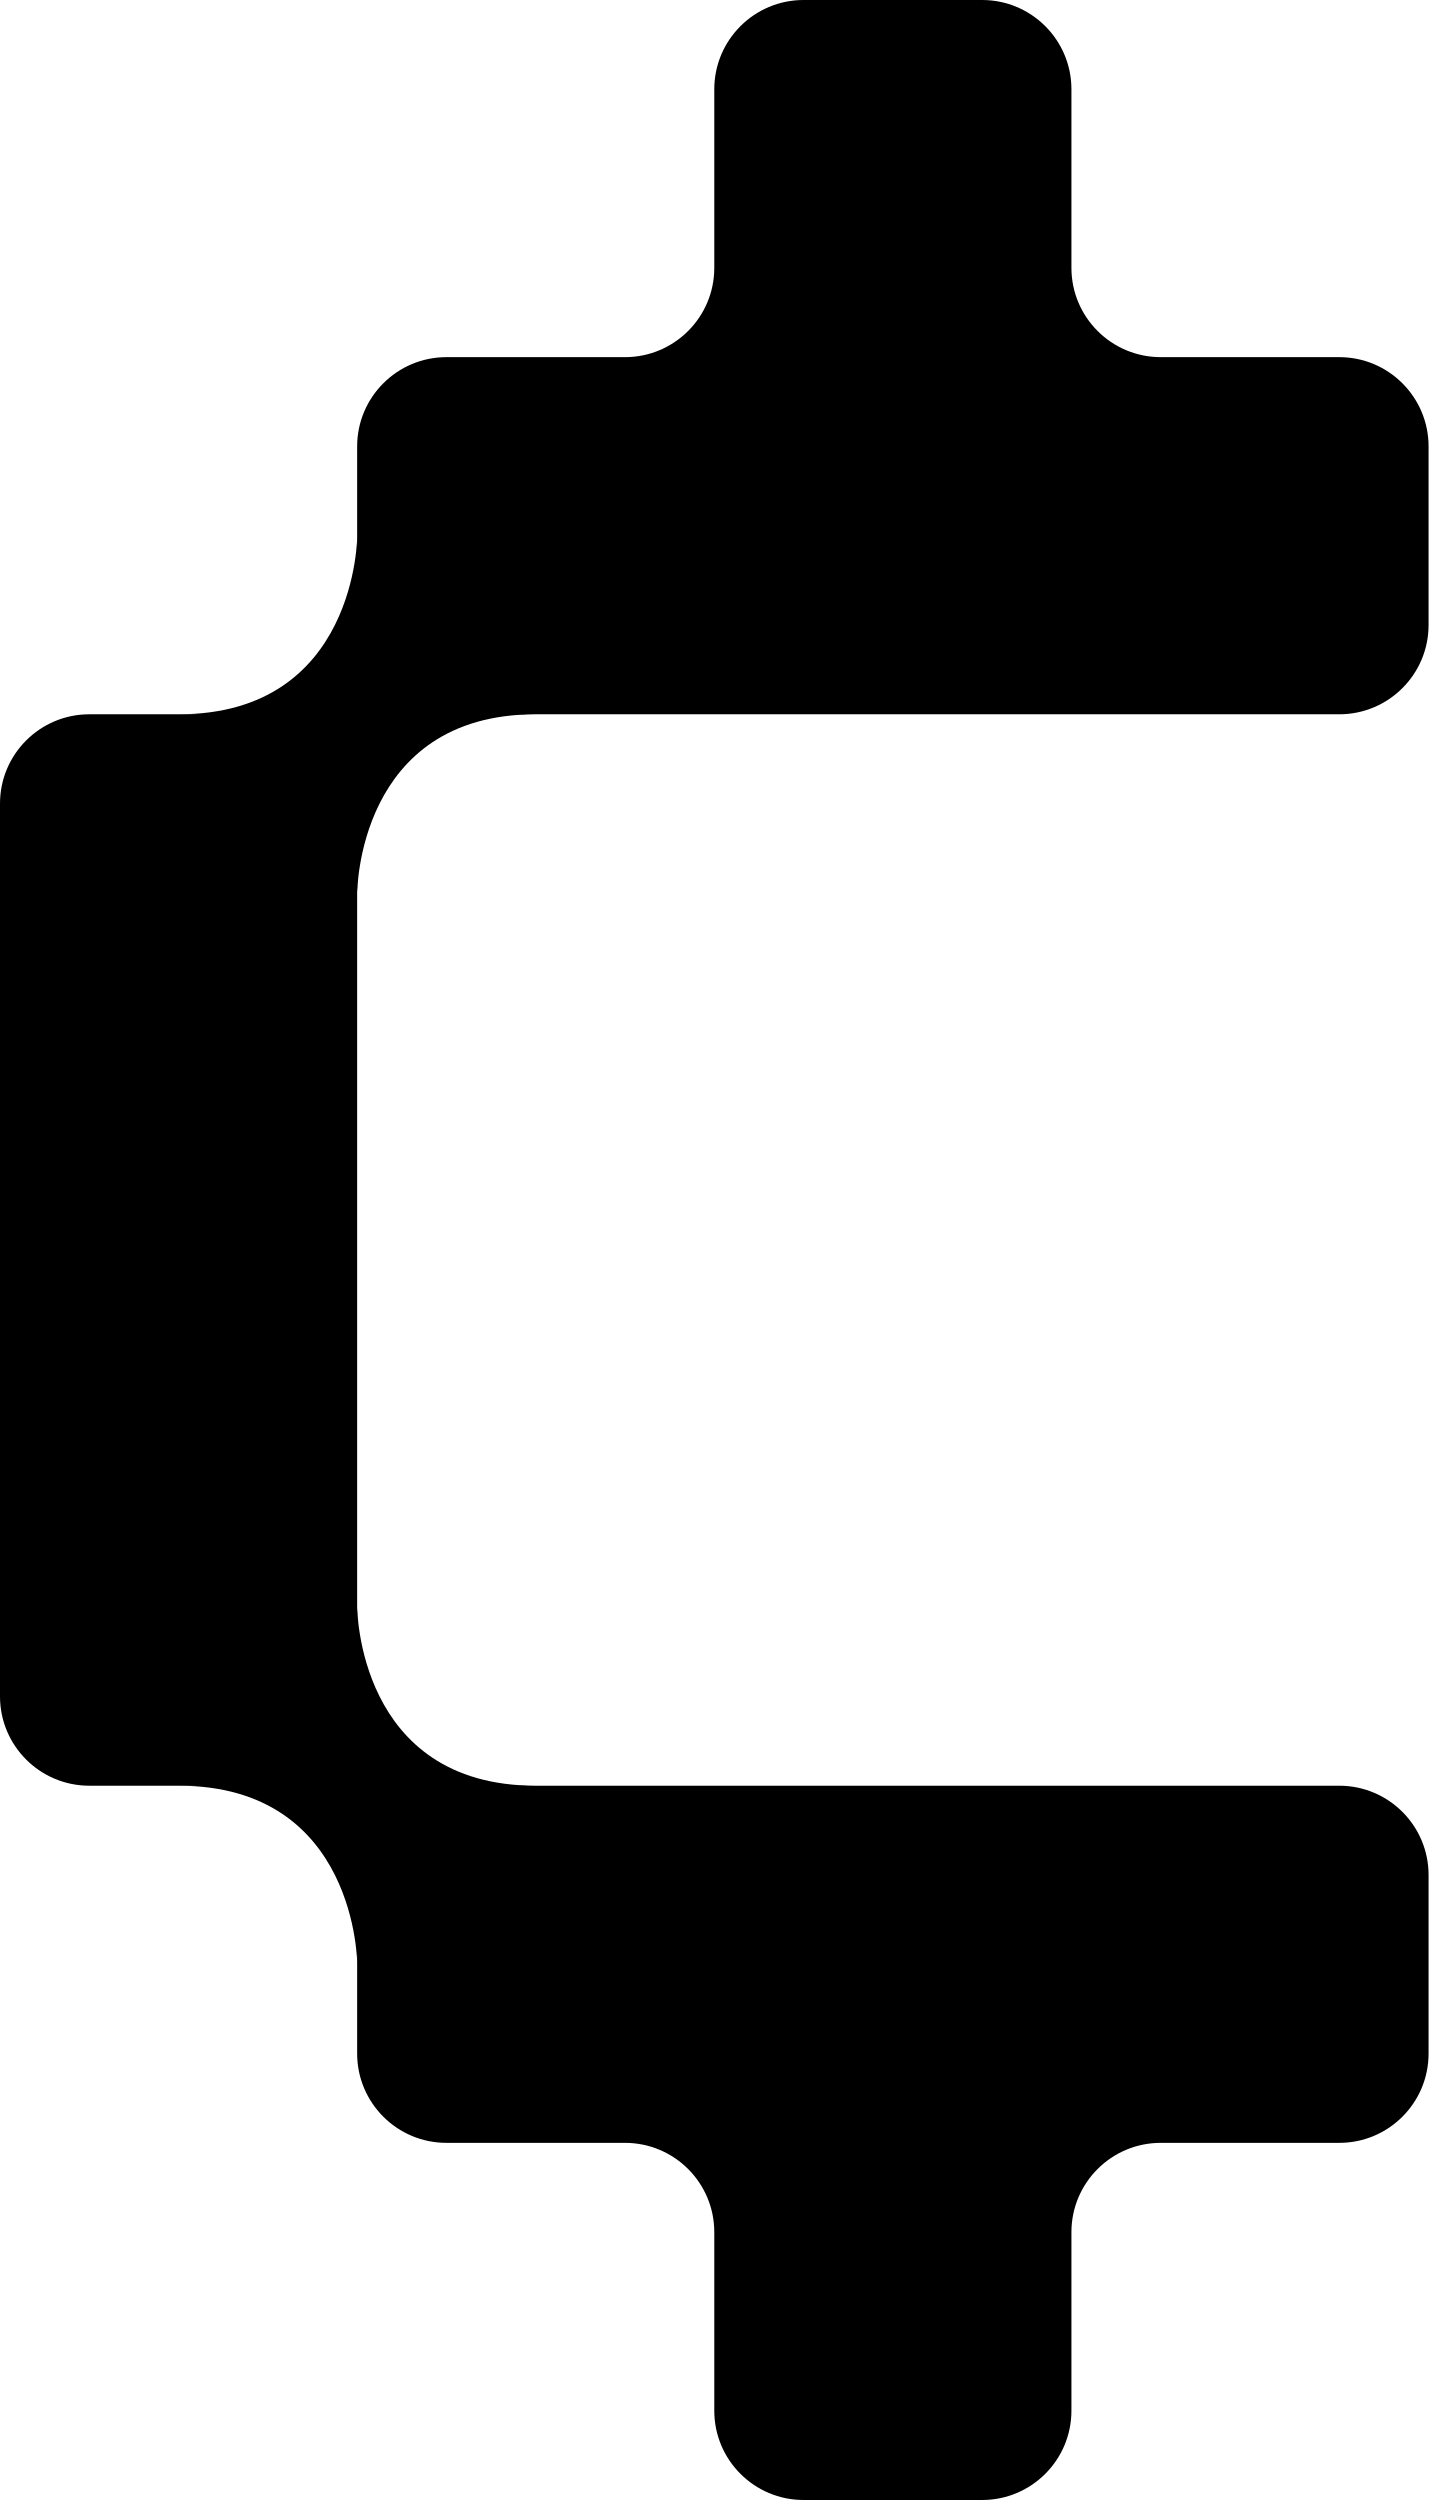
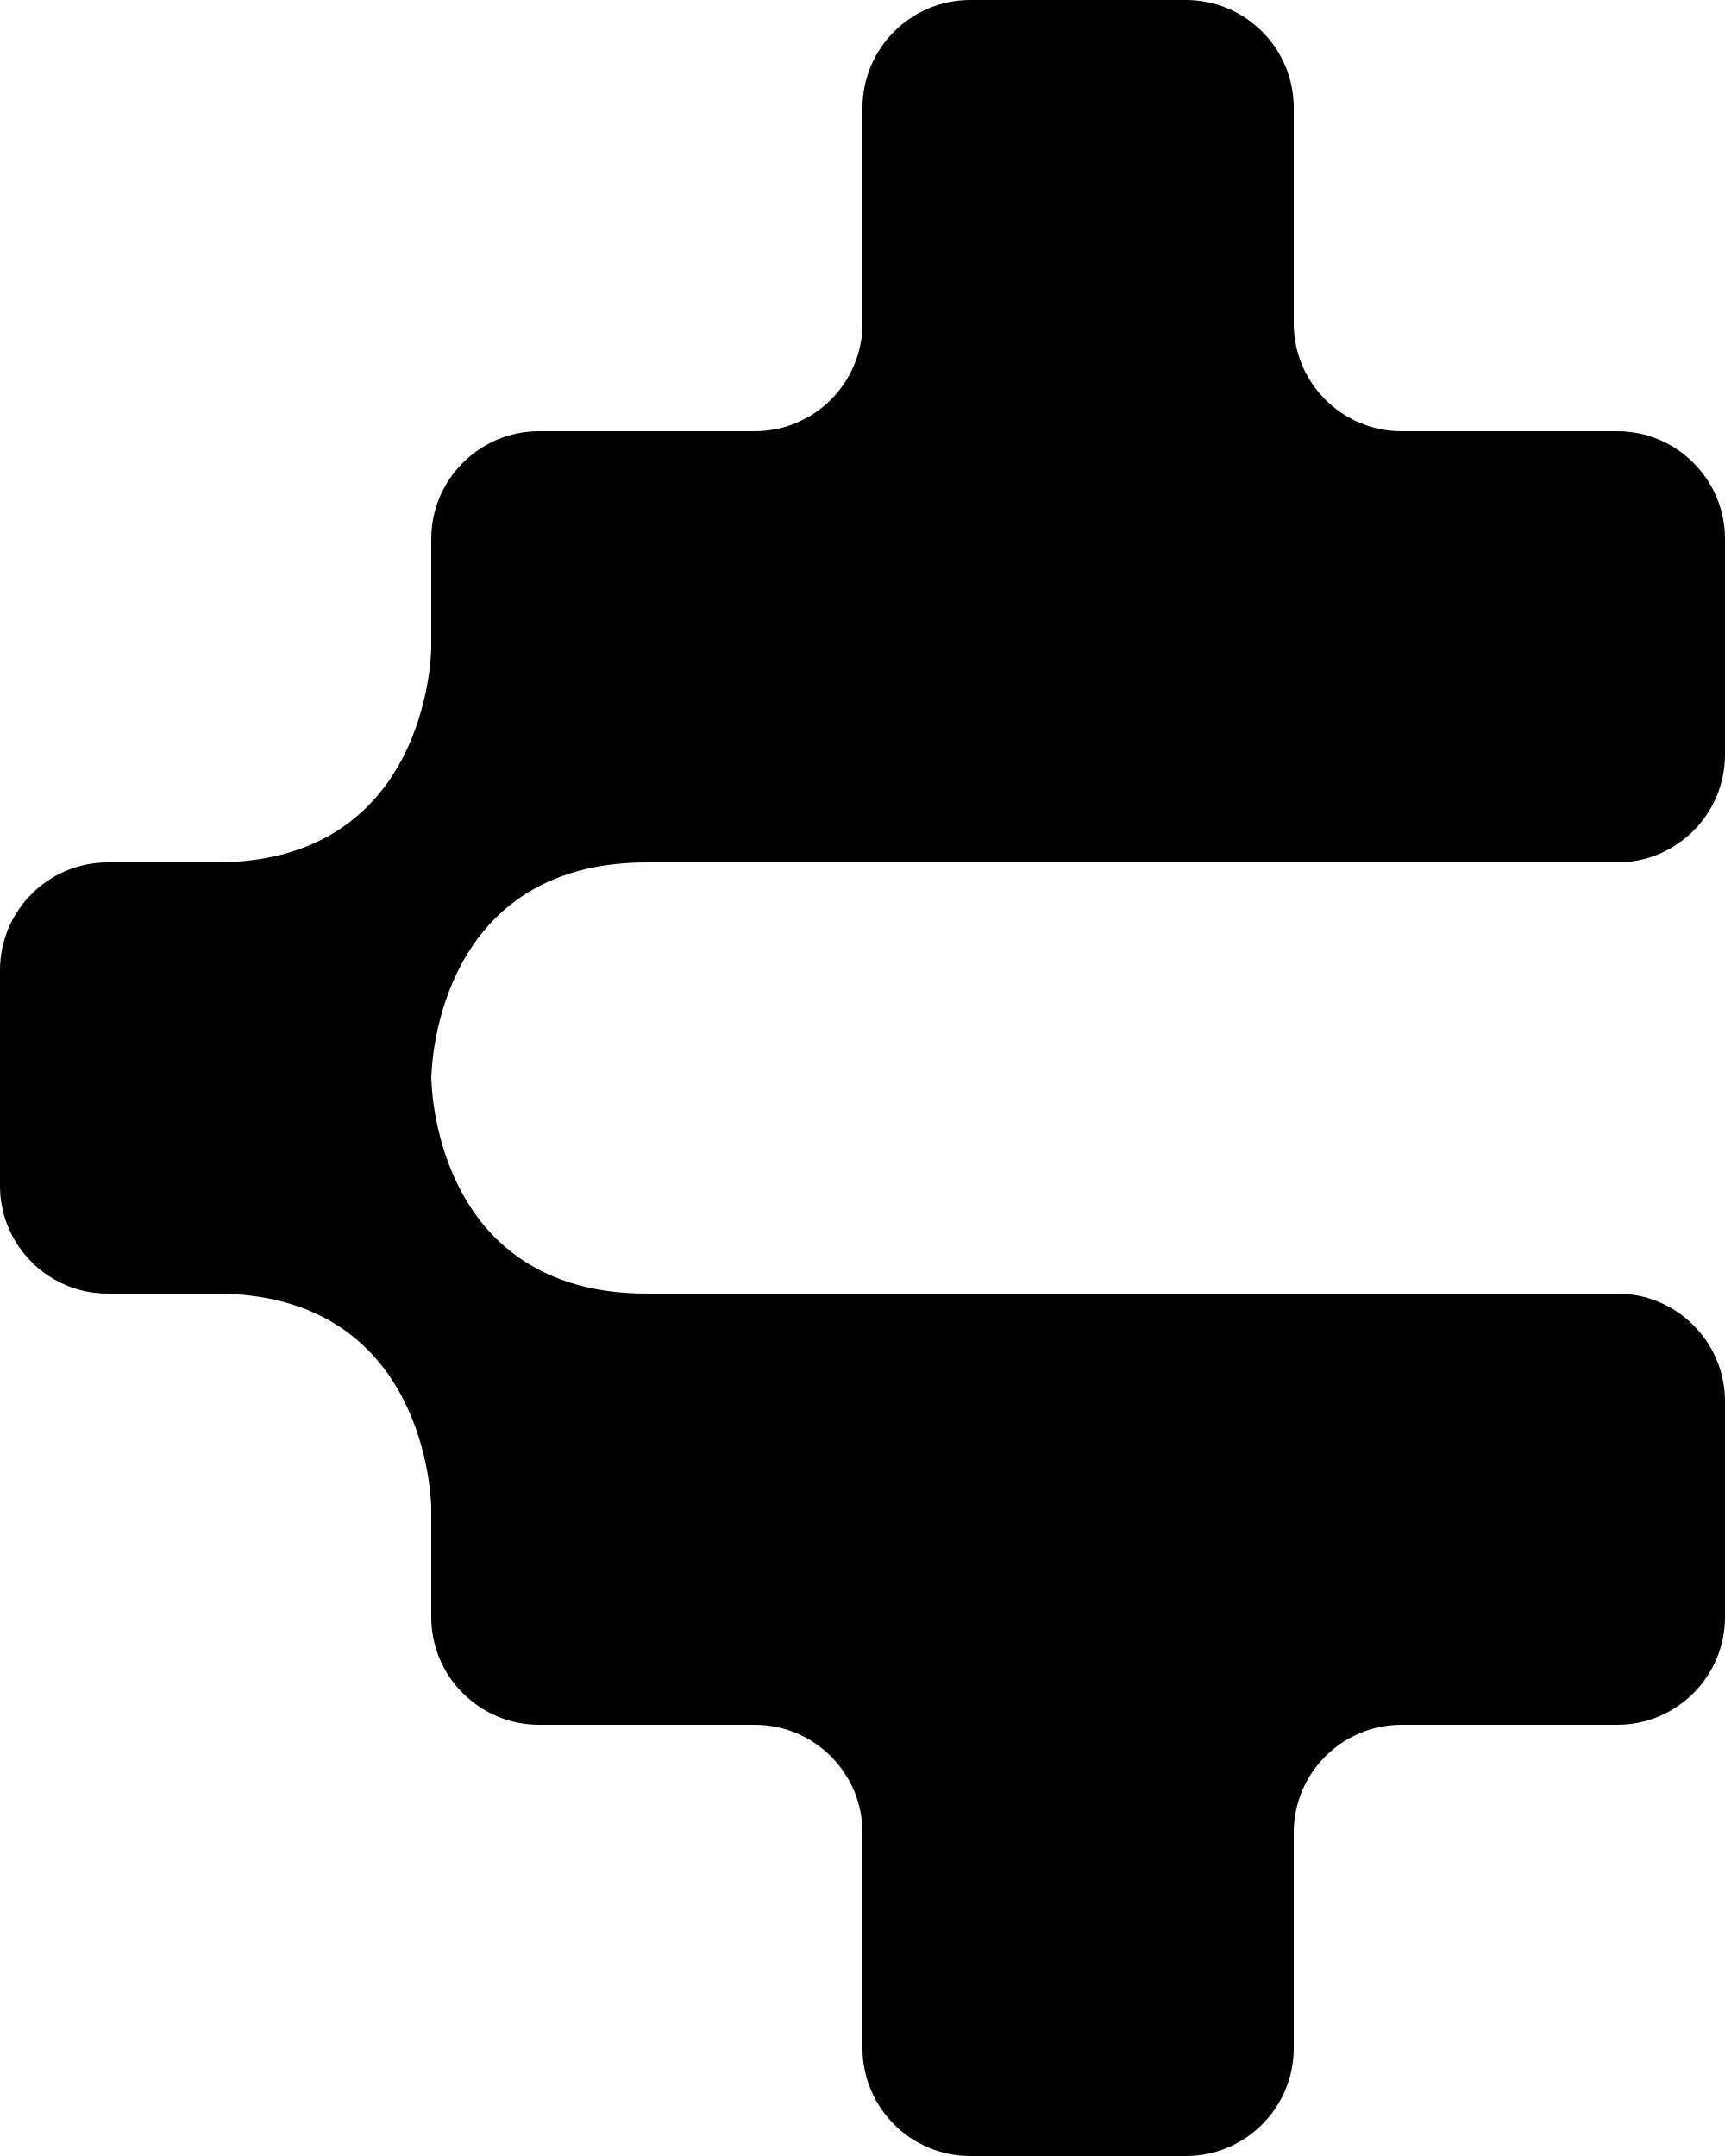
- <svg xmlns="http://www.w3.org/2000/svg" width="16" height="28" viewBox="0 0 16 28" fill="none">
-   <path d="M12 27C12 27.552 11.552 28 11 28H9C8.448 28 8 27.552 8 27V25C8 24.448 7.552 24 7 24H5C4.448 24 4 23.552 4 23V20H15C15.552 20 16 20.448 16 21V23C16 23.552 15.552 24 15 24H13C12.448 24 12 24.448 12 25V27ZM4 20H1C0.448 20 0 19.552 0 19V9C0 8.448 0.448 8 1 8H4V20ZM12 3C12 3.552 12.448 4 13 4H15C15.552 4 16 4.448 16 5V7C16 7.552 15.552 8 15 8H4V5C4 4.448 4.448 4 5 4H7C7.552 4 8 3.552 8 3V1C8 0.448 8.448 0 9 0H11C11.552 0 12 0.448 12 1V3Z" fill="black" />
-   <path d="M4.001 6C4.001 6 4.001 8 2.001 8C4.001 8 4.001 10 4.001 10C4.001 10 4.001 8 6.001 8C4.001 8 4.001 6 4.001 6Z" fill="black" />
-   <path d="M4.001 18C4.001 18 4.001 20 2.001 20C4.001 20 4.001 22 4.001 22C4.001 22 4.001 20 6.001 20C4.001 20 4.001 18 4.001 18Z" fill="black" />
+ <svg xmlns="http://www.w3.org/2000/svg" width="16" height="20" viewBox="0 0 16 20" fill="none">
+   <path d="M12 3C12 3.552 12.448 4 13 4H15C15.552 4 16 4.448 16 5V7C16 7.552 15.552 8 15 8H6.001C4.001 8 4.001 10 4.001 10C4.001 10 4 9.993 4 9.979V10.021C4 10.008 4.001 10 4.001 10C4.001 10 4.001 12 6.001 12H15C15.552 12 16 12.448 16 13V15C16 15.552 15.552 16 15 16H13C12.448 16 12 16.448 12 17V19C12 19.552 11.552 20 11 20H9C8.448 20 8 19.552 8 19V17C8 16.448 7.552 16 7 16H5C4.448 16 4 15.552 4 15V13.979C3.993 13.763 3.879 12 2.001 12H1C0.448 12 0 11.552 0 11V9C0 8.448 0.448 8 1 8H2.001C3.879 8 3.993 6.237 4 6.021V5C4 4.448 4.448 4 5 4H7C7.552 4 8 3.552 8 3V1C8 0.448 8.448 0 9 0H11C11.552 0 12 0.448 12 1V3Z" fill="black" />
</svg>
